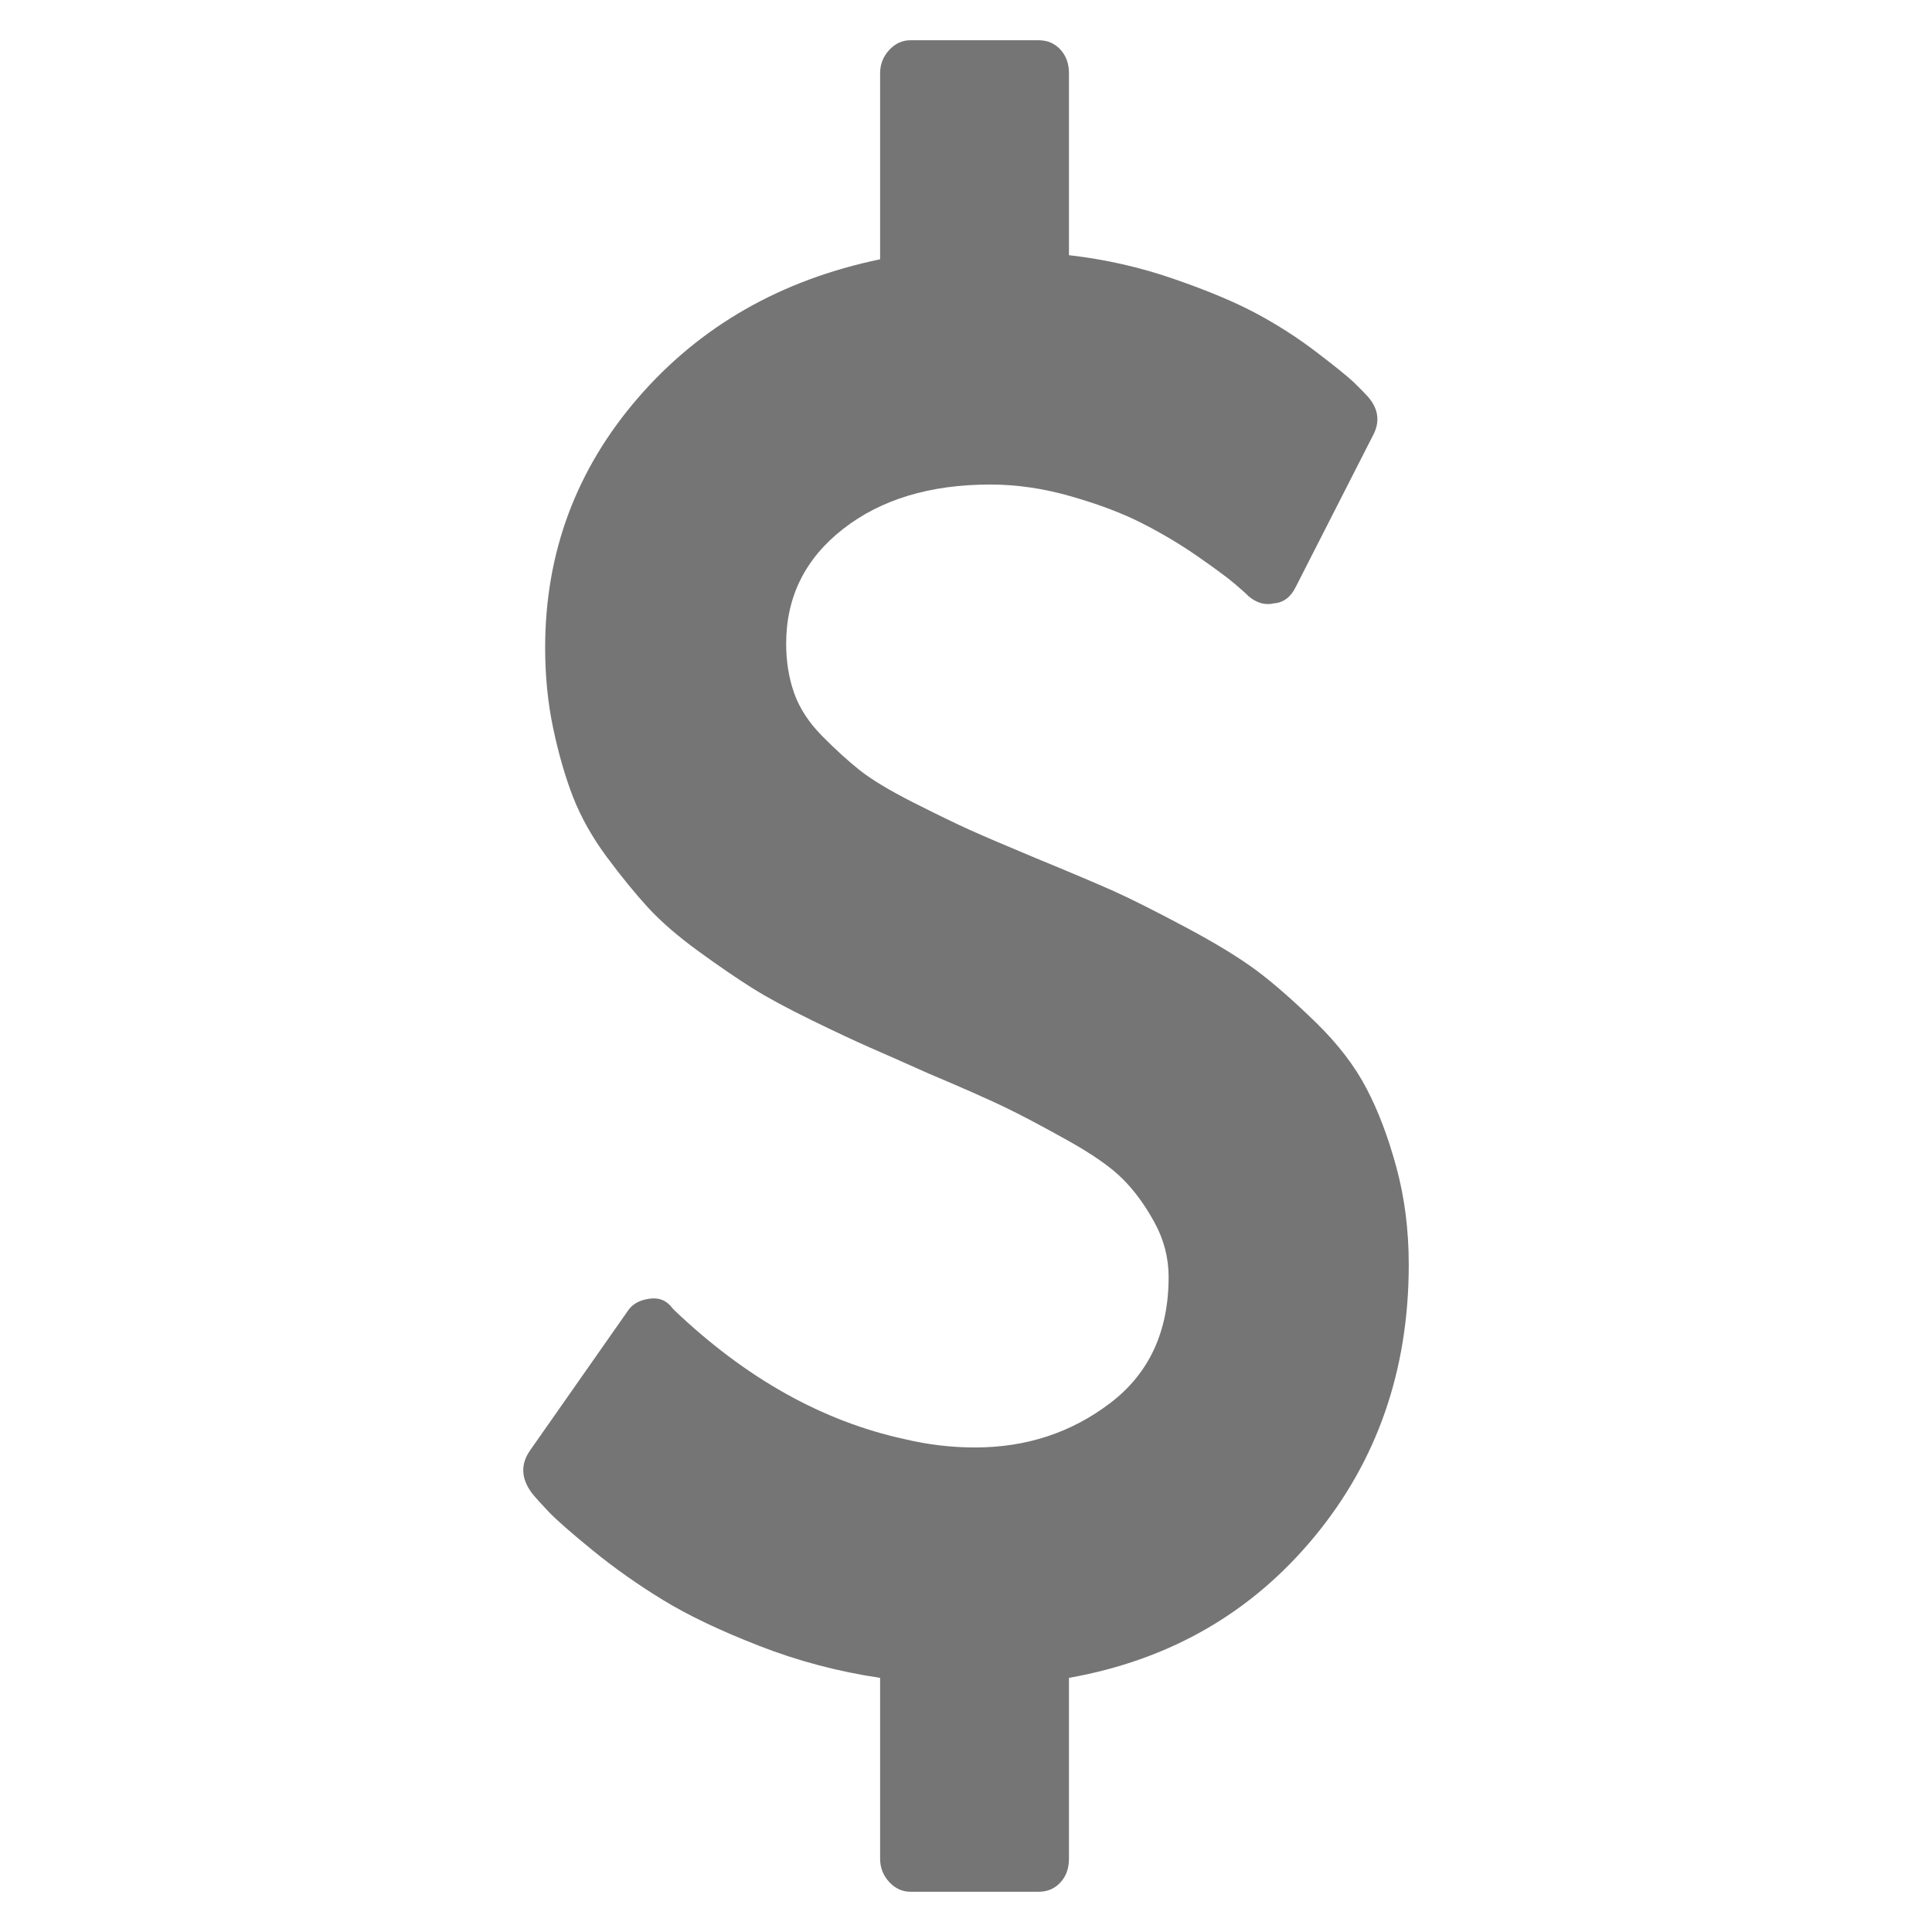
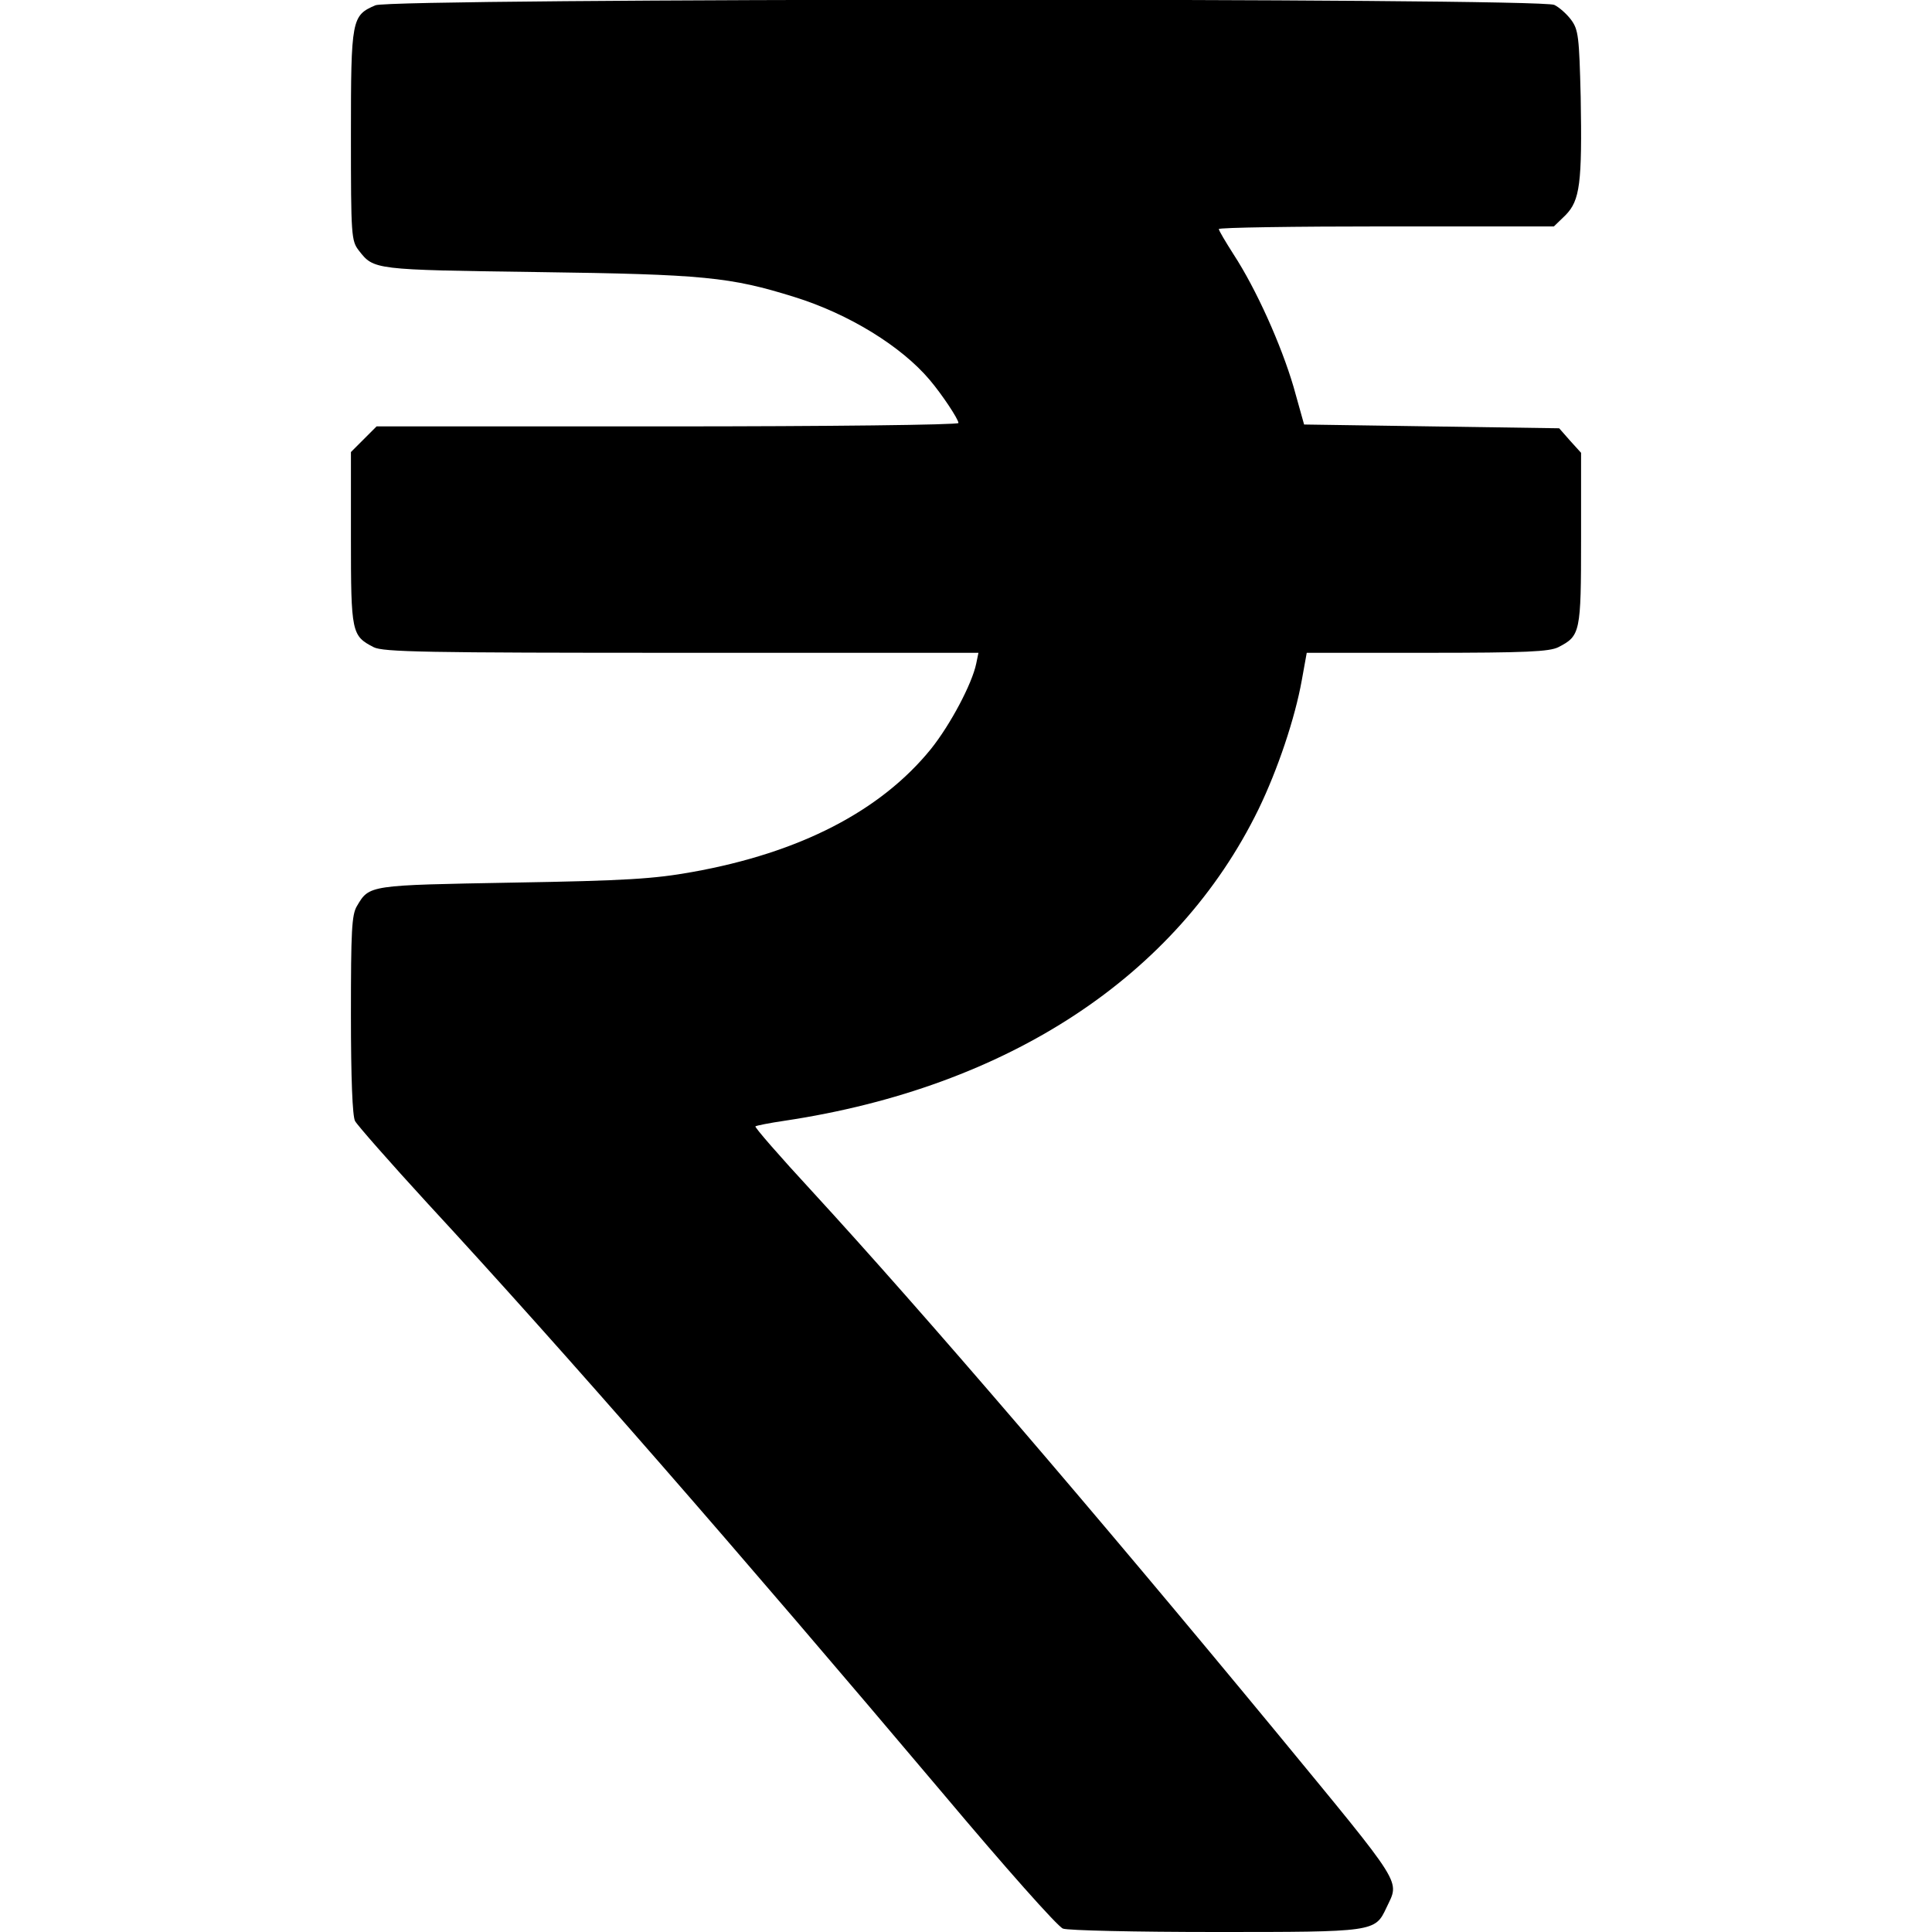
- <svg xmlns="http://www.w3.org/2000/svg" width="24" height="24" viewBox="0 0 24 24" fill="none">
-   <path d="M17.5 15.709C17.5 17.018 17.109 18.146 16.327 19.091C15.545 20.037 14.529 20.621 13.279 20.843V23.089C13.279 23.209 13.244 23.308 13.173 23.384C13.102 23.462 13.012 23.5 12.902 23.5H11.31C11.208 23.5 11.12 23.459 11.045 23.378C10.971 23.297 10.933 23.201 10.933 23.089V20.843C10.415 20.766 9.913 20.634 9.43 20.445C8.947 20.257 8.548 20.067 8.233 19.874C7.919 19.682 7.628 19.476 7.361 19.258C7.094 19.04 6.911 18.88 6.813 18.777C6.715 18.674 6.646 18.597 6.606 18.546C6.473 18.366 6.465 18.191 6.583 18.02L7.797 16.287C7.852 16.201 7.943 16.15 8.068 16.133C8.186 16.116 8.281 16.154 8.351 16.248L8.375 16.274C9.263 17.121 10.218 17.656 11.24 17.878C11.531 17.947 11.821 17.981 12.112 17.981C12.749 17.981 13.309 17.797 13.792 17.429C14.276 17.061 14.517 16.539 14.517 15.863C14.517 15.624 14.458 15.397 14.34 15.183C14.223 14.969 14.091 14.789 13.945 14.644C13.8 14.498 13.57 14.338 13.256 14.163C12.941 13.987 12.682 13.85 12.478 13.752C12.273 13.654 11.959 13.514 11.534 13.335C11.228 13.198 10.986 13.091 10.809 13.014C10.633 12.937 10.391 12.824 10.084 12.674C9.778 12.524 9.532 12.392 9.348 12.276C9.163 12.16 8.941 12.009 8.681 11.82C8.422 11.632 8.212 11.45 8.051 11.275C7.89 11.099 7.719 10.89 7.538 10.646C7.357 10.402 7.218 10.154 7.119 9.902C7.021 9.649 6.939 9.365 6.872 9.048C6.805 8.731 6.772 8.398 6.772 8.047C6.772 6.866 7.157 5.831 7.927 4.941C8.697 4.051 9.699 3.478 10.933 3.221V0.911C10.933 0.799 10.971 0.703 11.045 0.622C11.12 0.541 11.208 0.5 11.31 0.5H12.902C13.012 0.5 13.102 0.539 13.173 0.616C13.244 0.693 13.279 0.791 13.279 0.911V3.17C13.727 3.221 14.162 3.319 14.582 3.465C15.003 3.61 15.345 3.754 15.608 3.895C15.871 4.036 16.121 4.196 16.356 4.376C16.592 4.556 16.745 4.68 16.816 4.748C16.887 4.817 16.946 4.877 16.993 4.928C17.127 5.082 17.146 5.245 17.052 5.416L16.097 7.29C16.034 7.418 15.944 7.486 15.826 7.495C15.716 7.521 15.61 7.491 15.508 7.405C15.484 7.379 15.427 7.328 15.337 7.251C15.246 7.174 15.093 7.061 14.877 6.911C14.661 6.761 14.431 6.624 14.187 6.5C13.944 6.376 13.651 6.265 13.309 6.167C12.967 6.068 12.631 6.019 12.301 6.019C11.554 6.019 10.945 6.203 10.473 6.571C10.002 6.939 9.766 7.414 9.766 7.996C9.766 8.218 9.799 8.423 9.866 8.612C9.933 8.8 10.049 8.977 10.214 9.144C10.379 9.311 10.534 9.452 10.68 9.568C10.825 9.683 11.045 9.816 11.34 9.966C11.635 10.115 11.873 10.231 12.053 10.312C12.234 10.393 12.509 10.511 12.879 10.665C13.295 10.836 13.613 10.971 13.834 11.069C14.053 11.168 14.352 11.318 14.729 11.519C15.107 11.72 15.403 11.902 15.62 12.064C15.836 12.227 16.079 12.441 16.351 12.706C16.622 12.971 16.83 13.243 16.975 13.521C17.121 13.799 17.245 14.126 17.347 14.503C17.449 14.879 17.5 15.281 17.5 15.709Z" fill="#757575" />
+ <svg xmlns="http://www.w3.org/2000/svg" version="1.0" width="512pt" height="512pt" viewBox="0 0 512 512" preserveAspectRatio="xMidYMid meet">
+   <g transform="translate(0,512) scale(0.1,-0.1)" fill="#000000" stroke="none">
+     <path d="M995 5106 c-63 -27 -65 -36 -65 -344 0 -268 1 -280 21 -306 40 -51 38 -51 474 -57 440 -6 510 -13 680 -66 145 -45 284 -131 359 -220 33 -39 76 -104 76 -114 0 -5 -347 -9 -771 -9 l-771 0 -34 -34 -34 -34 0 -229 c0 -250 2 -258 60 -288 25 -13 137 -15 816 -15 l787 0 -6 -29 c-11 -53 -68 -161 -120 -226 -133 -164 -347 -275 -633 -326 -100 -18 -175 -23 -474 -28 -383 -7 -381 -6 -414 -62 -14 -23 -16 -66 -16 -289 0 -167 4 -269 11 -281 6 -11 92 -109 192 -218 365 -395 823 -921 1366 -1564 163 -194 304 -353 318 -358 13 -5 194 -9 404 -9 421 0 423 0 453 64 35 75 52 48 -292 466 -482 584 -935 1112 -1230 1433 -85 92 -153 170 -150 172 2 2 37 9 78 15 592 89 1039 383 1255 825 51 105 97 242 115 343 l13 72 319 0 c263 0 324 3 348 15 58 30 60 38 60 287 l0 228 -29 32 -29 33 -338 5 -338 5 -28 100 c-33 112 -99 259 -159 351 -21 33 -39 63 -39 67 0 4 200 7 444 7 l444 0 31 30 c38 39 44 84 40 313 -4 159 -6 178 -25 204 -11 15 -32 34 -45 40 -37 19 -3081 18 -3124 -1z" />
+   </g>
</svg>
